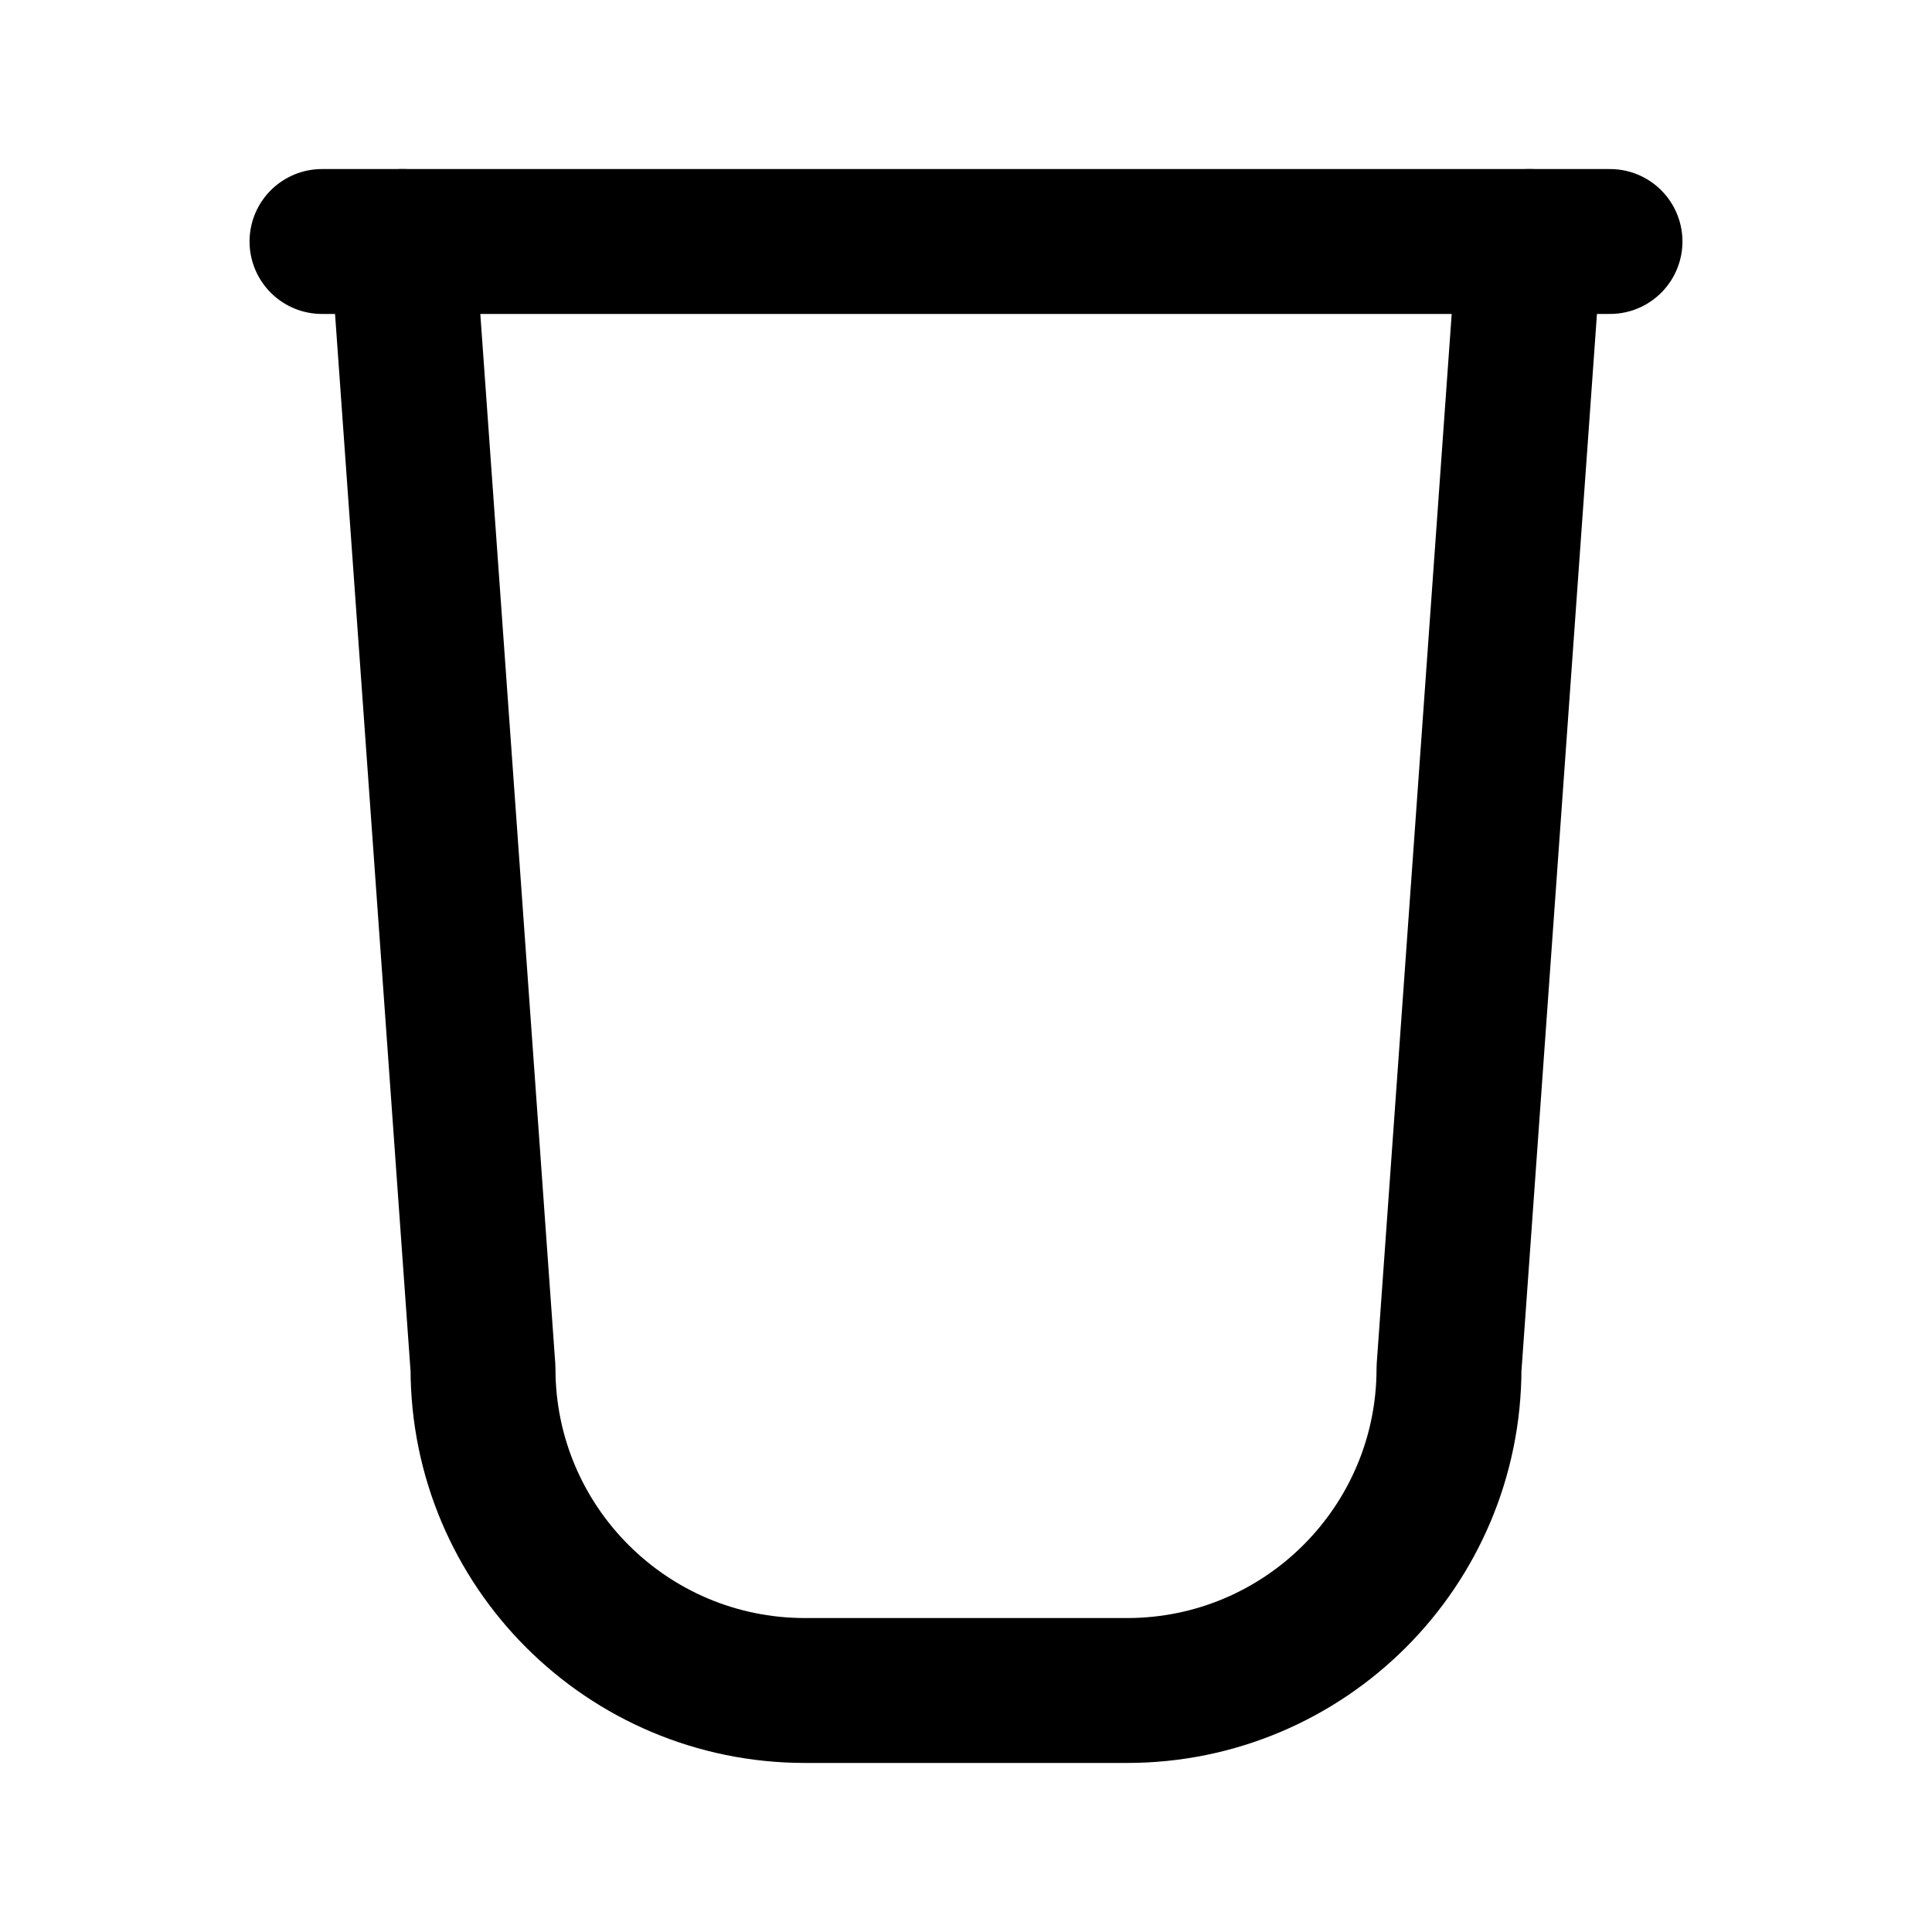
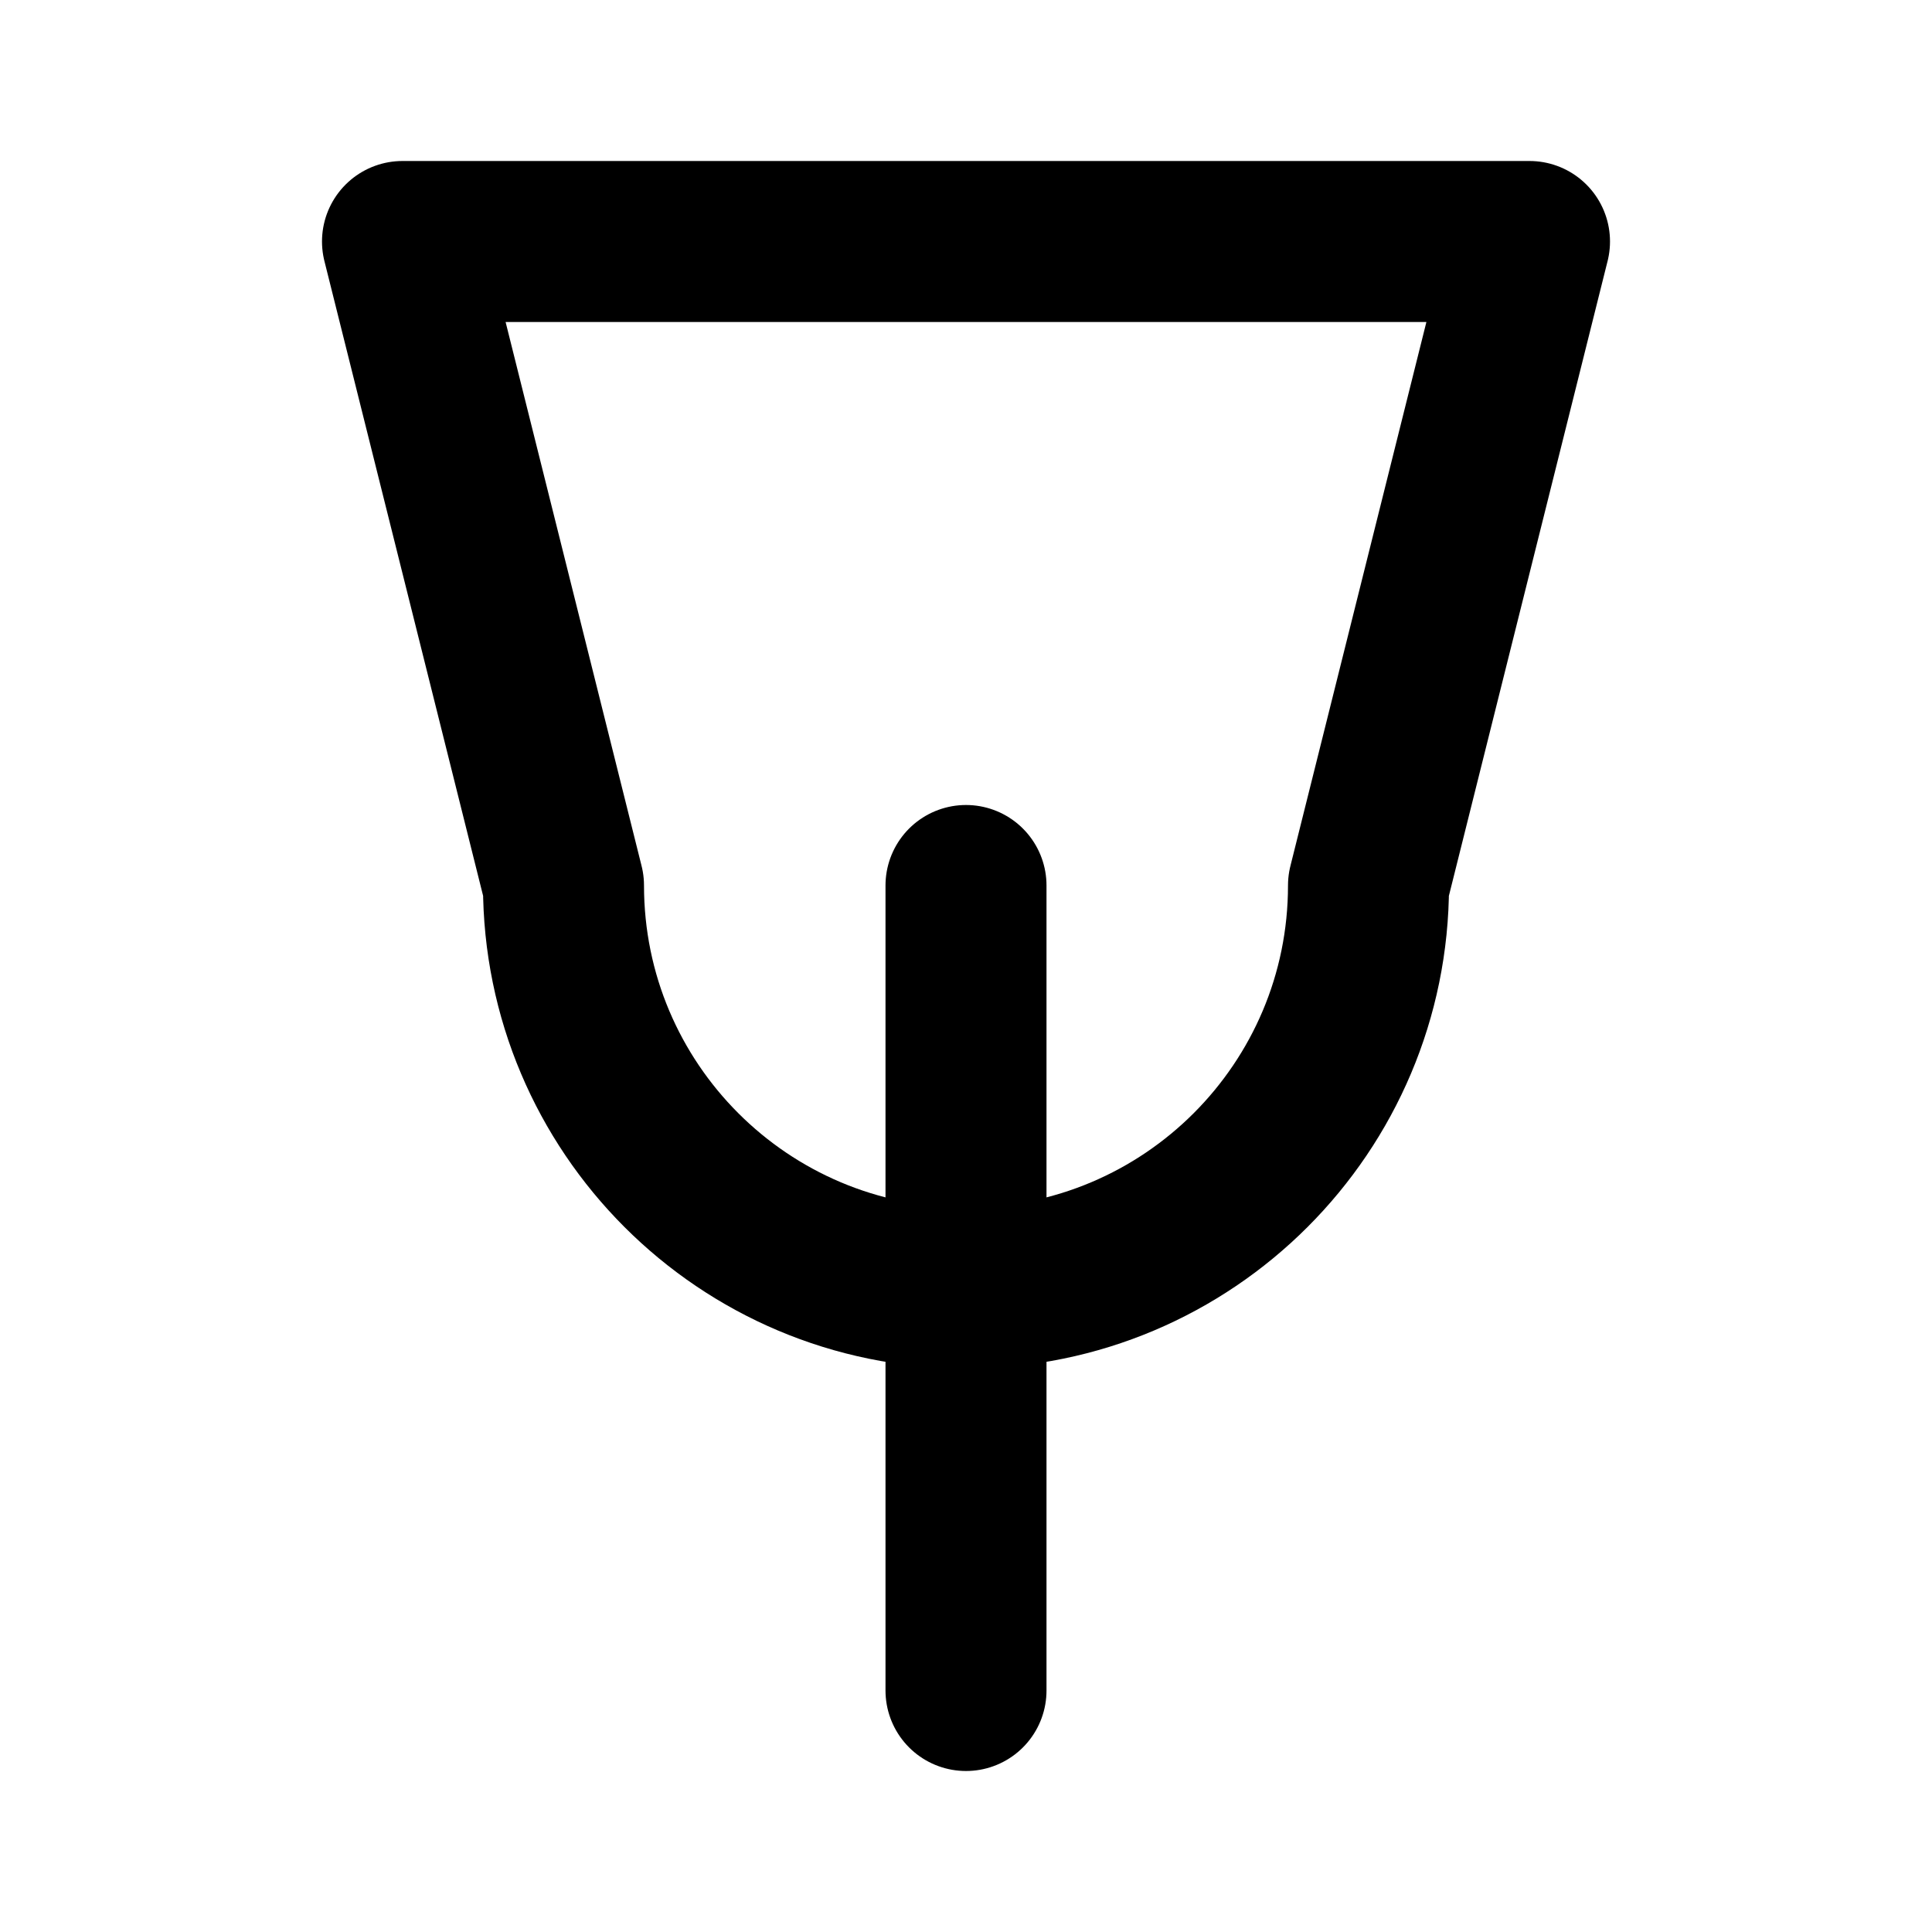
- <svg xmlns="http://www.w3.org/2000/svg" viewBox="0 0 24 24" fill="none" stroke="currentColor" stroke-width="1.8" stroke-linecap="round" stroke-linejoin="round">
-   <path d="M4 3h16" />
-   <path d="M5 3l1 14a4 4 0 004 4h4a4 4 0 004-4l1-14" />
+ <svg xmlns="http://www.w3.org/2000/svg" viewBox="0 0 24 24" fill="none" stroke="currentColor" stroke-width="2" stroke-linecap="round" stroke-linejoin="round">
+   <path d="M5 3h14l-2 8a5 5 0 0 1-10 0L5 3z" />
+   <line x1="12" y1="11" x2="12" y2="21" />
</svg>
